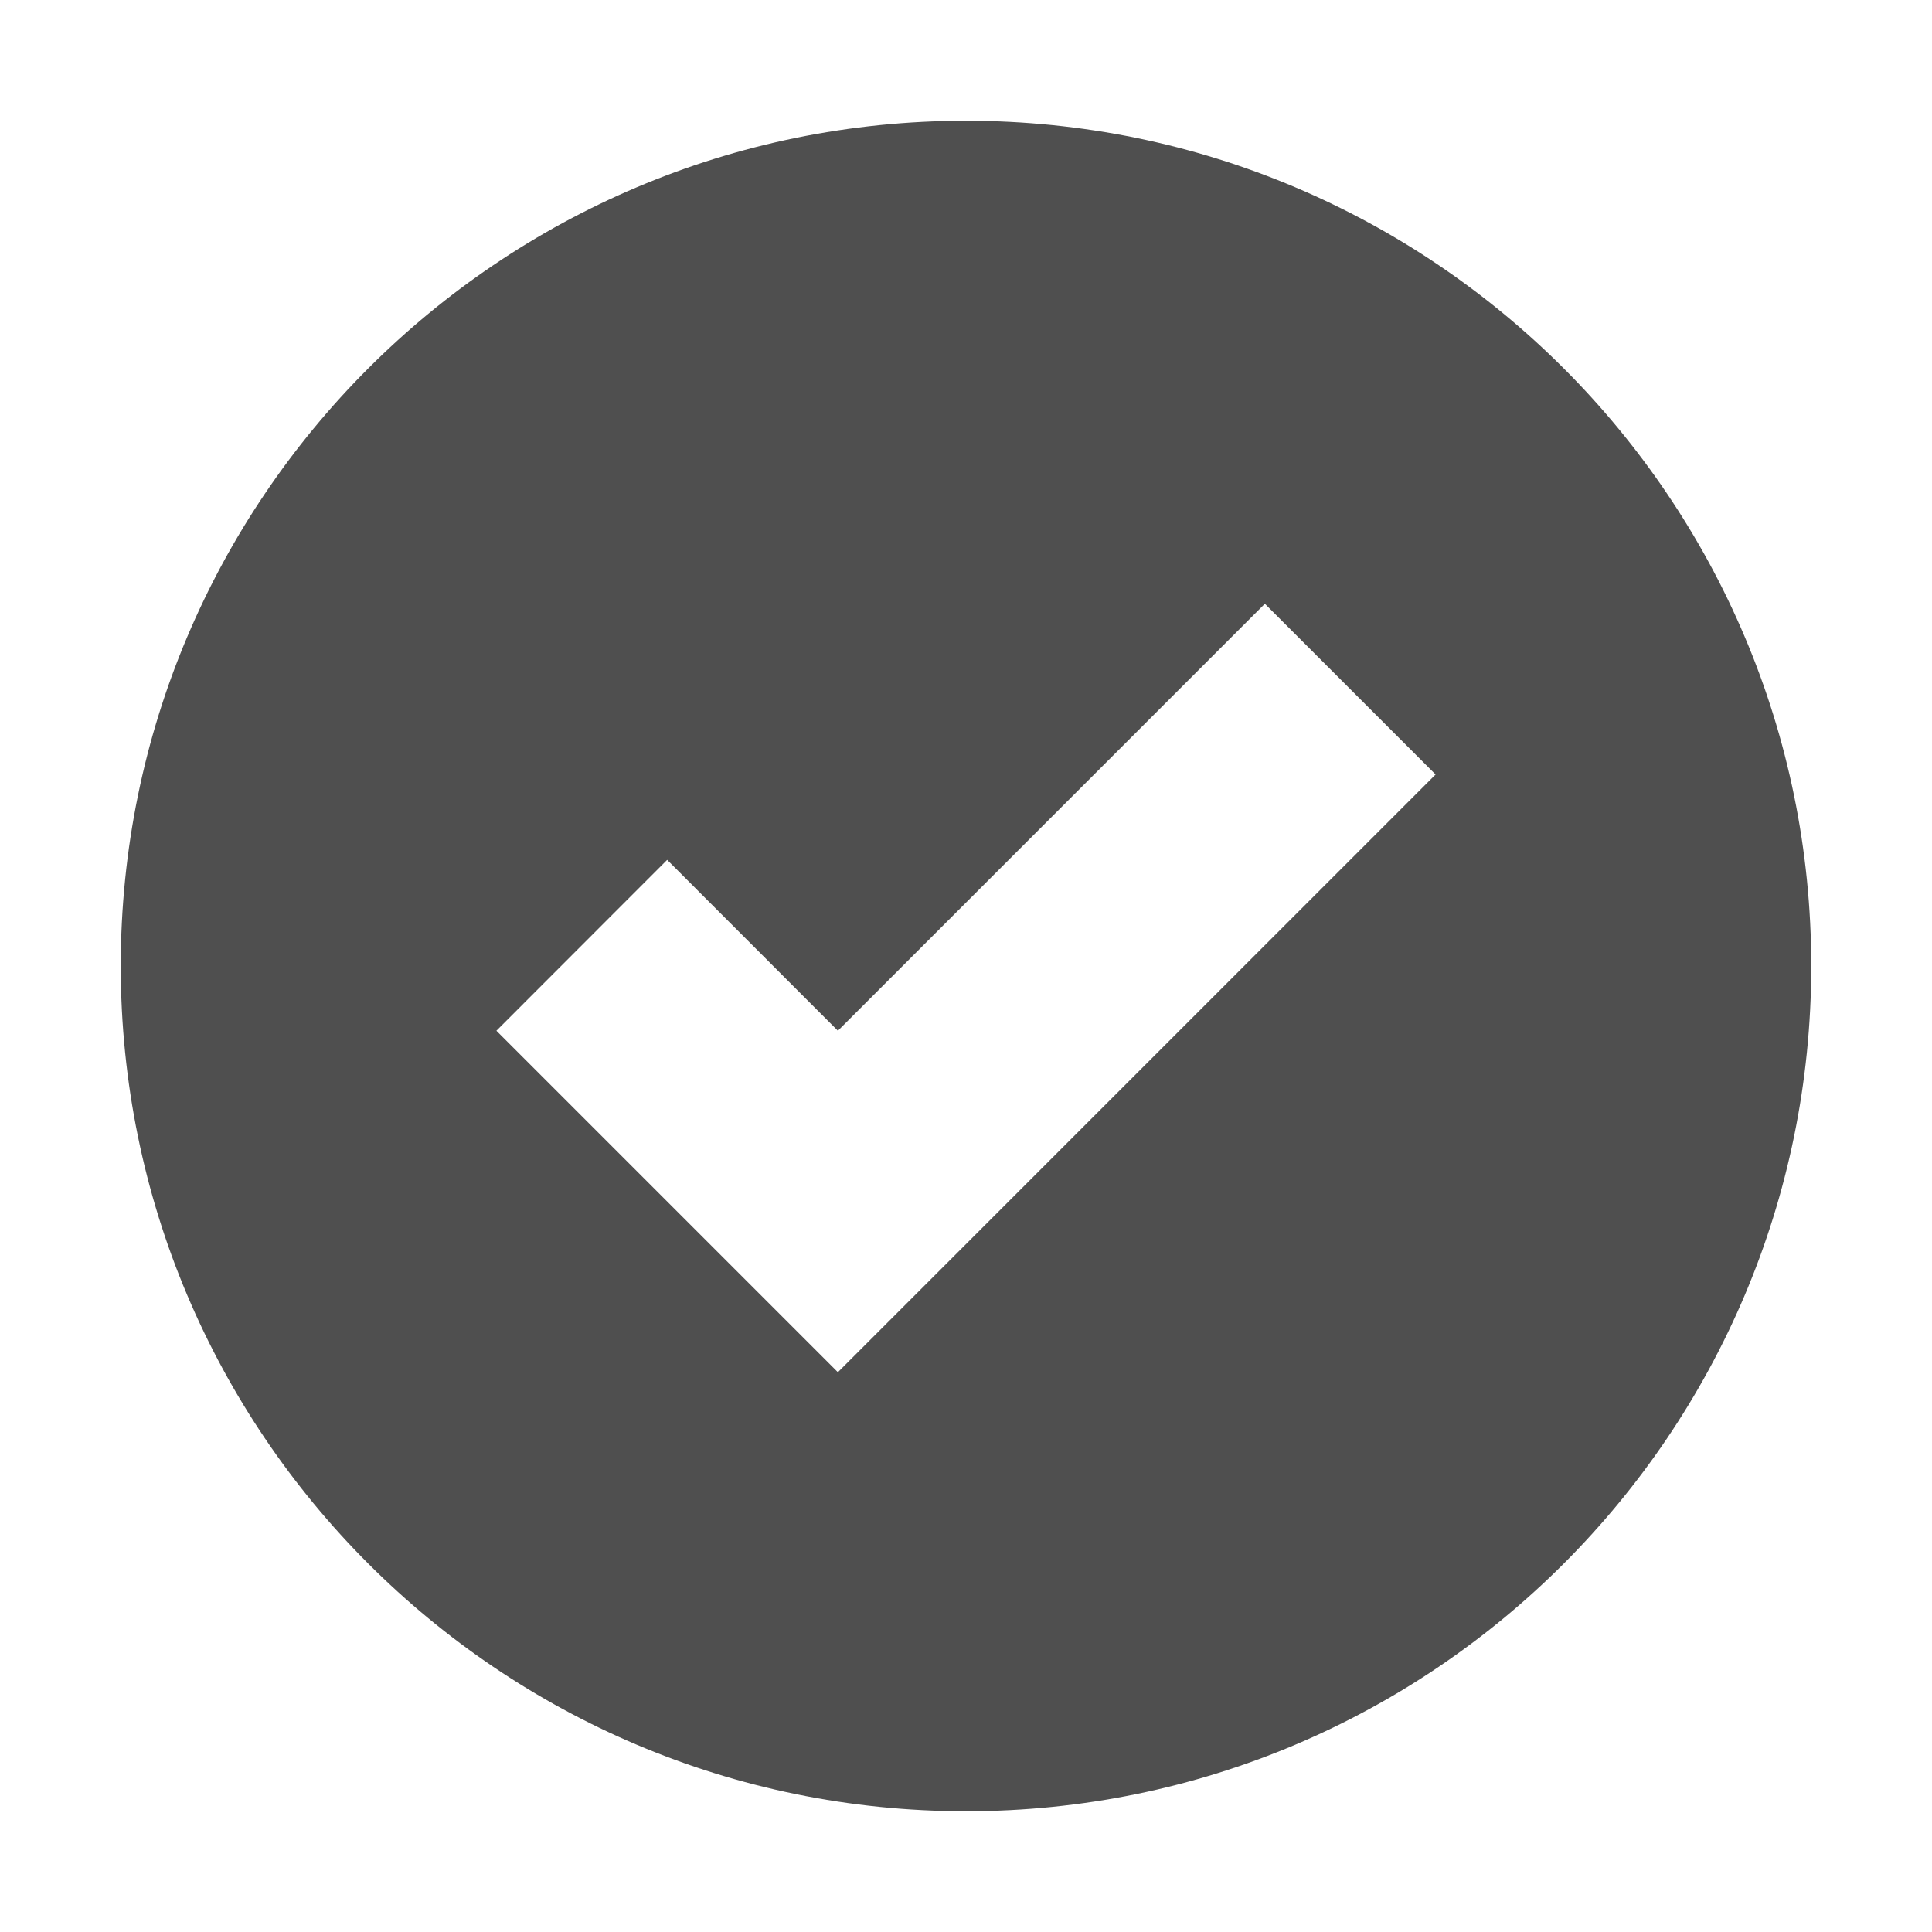
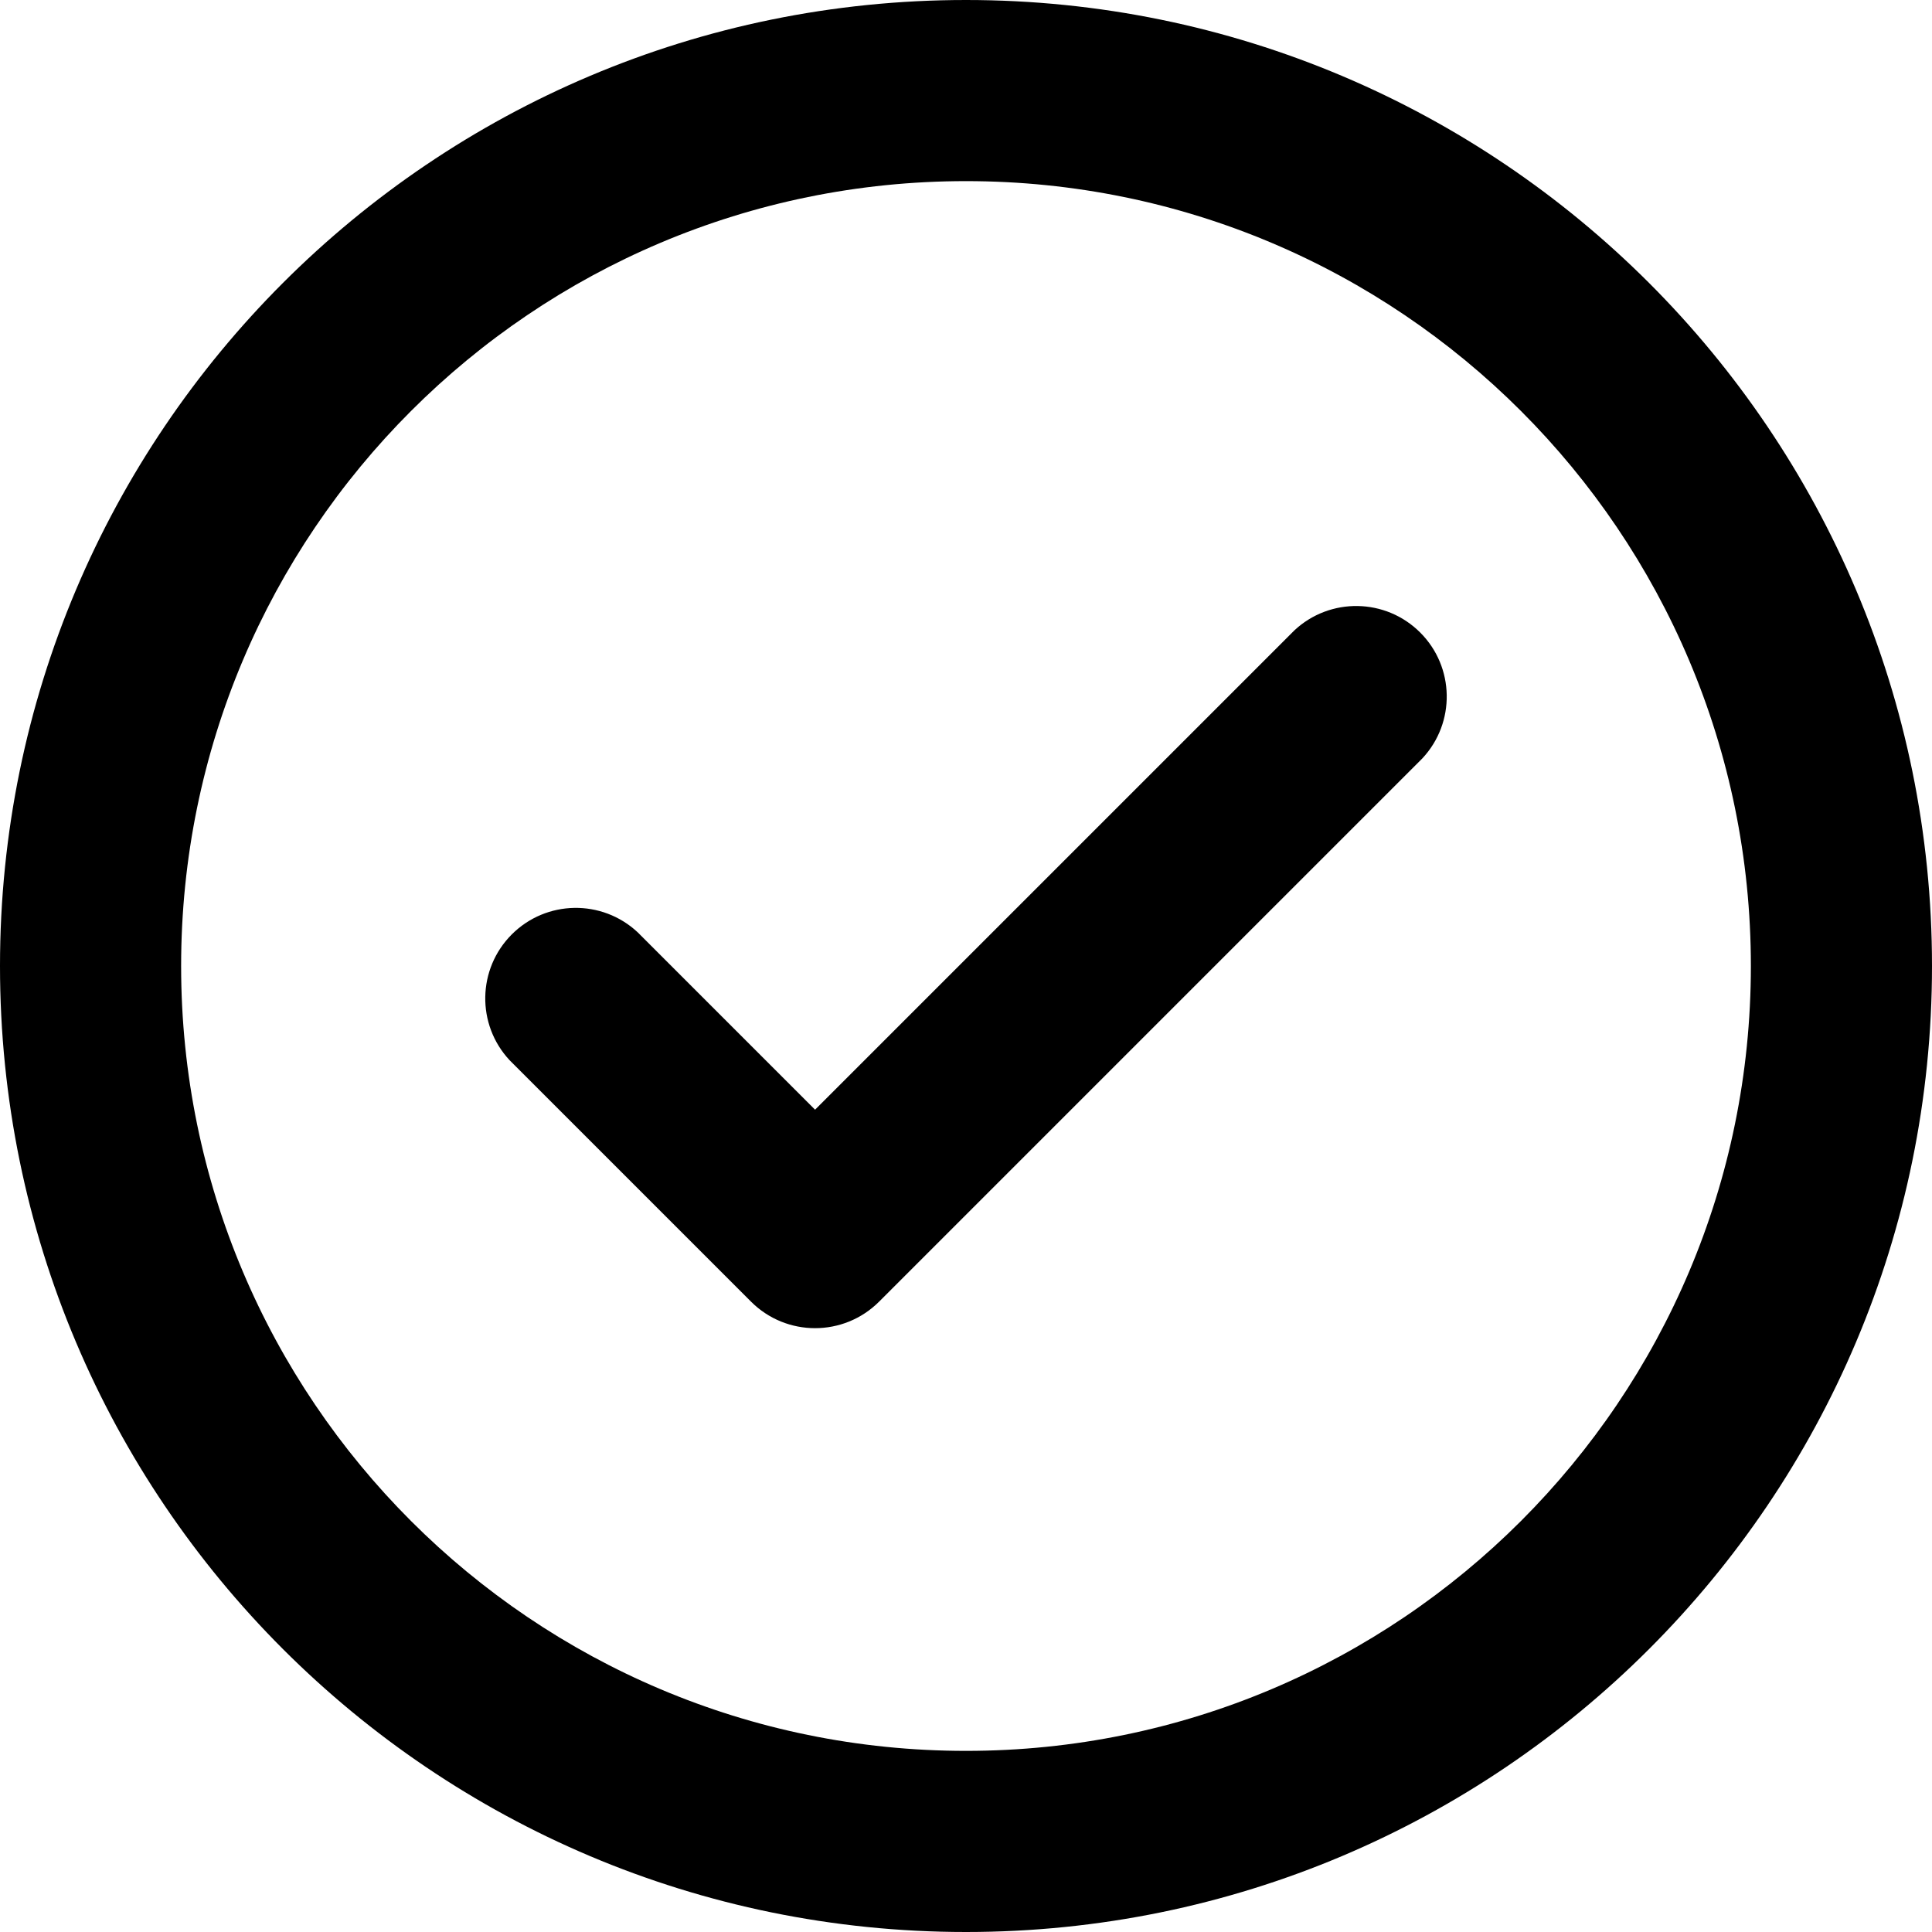
- <svg xmlns="http://www.w3.org/2000/svg" version="1.1" x="0" y="0" width="100%" height="100%" viewBox="0, 0, 16, 16">
-   <g id="Layer_1">
-     <path d="M8,1 C11.866,1 15,4.134 15,8 C15,11.866 11.866,15 8,15 C4.134,15 1,11.866 1,8 C1,4.134 4.134,1 8,1 z M10.475,5 L6.939,8.536 L5.525,7.121 L4.111,8.536 L6.939,11.364 L11.889,6.414 L10.475,5 z" fill="#4F4F4F" />
-   </g>
+ <svg xmlns="http://www.w3.org/2000/svg" width="16" height="16" viewBox="0 0 16 16">
+   <path fill-rule="evenodd" d="M1.5 8a6.5 6.5 0 1113 0 6.5 6.5 0 01-13 0zM0 8a8 8 0 1116 0A8 8 0 010 8zm11.78-1.72a.75.75 0 00-1.06-1.06L6.75 9.19 5.28 7.72a.75.75 0 00-1.06 1.06l2 2a.75.75 0 001.06 0l4.5-4.5z" />
</svg>
